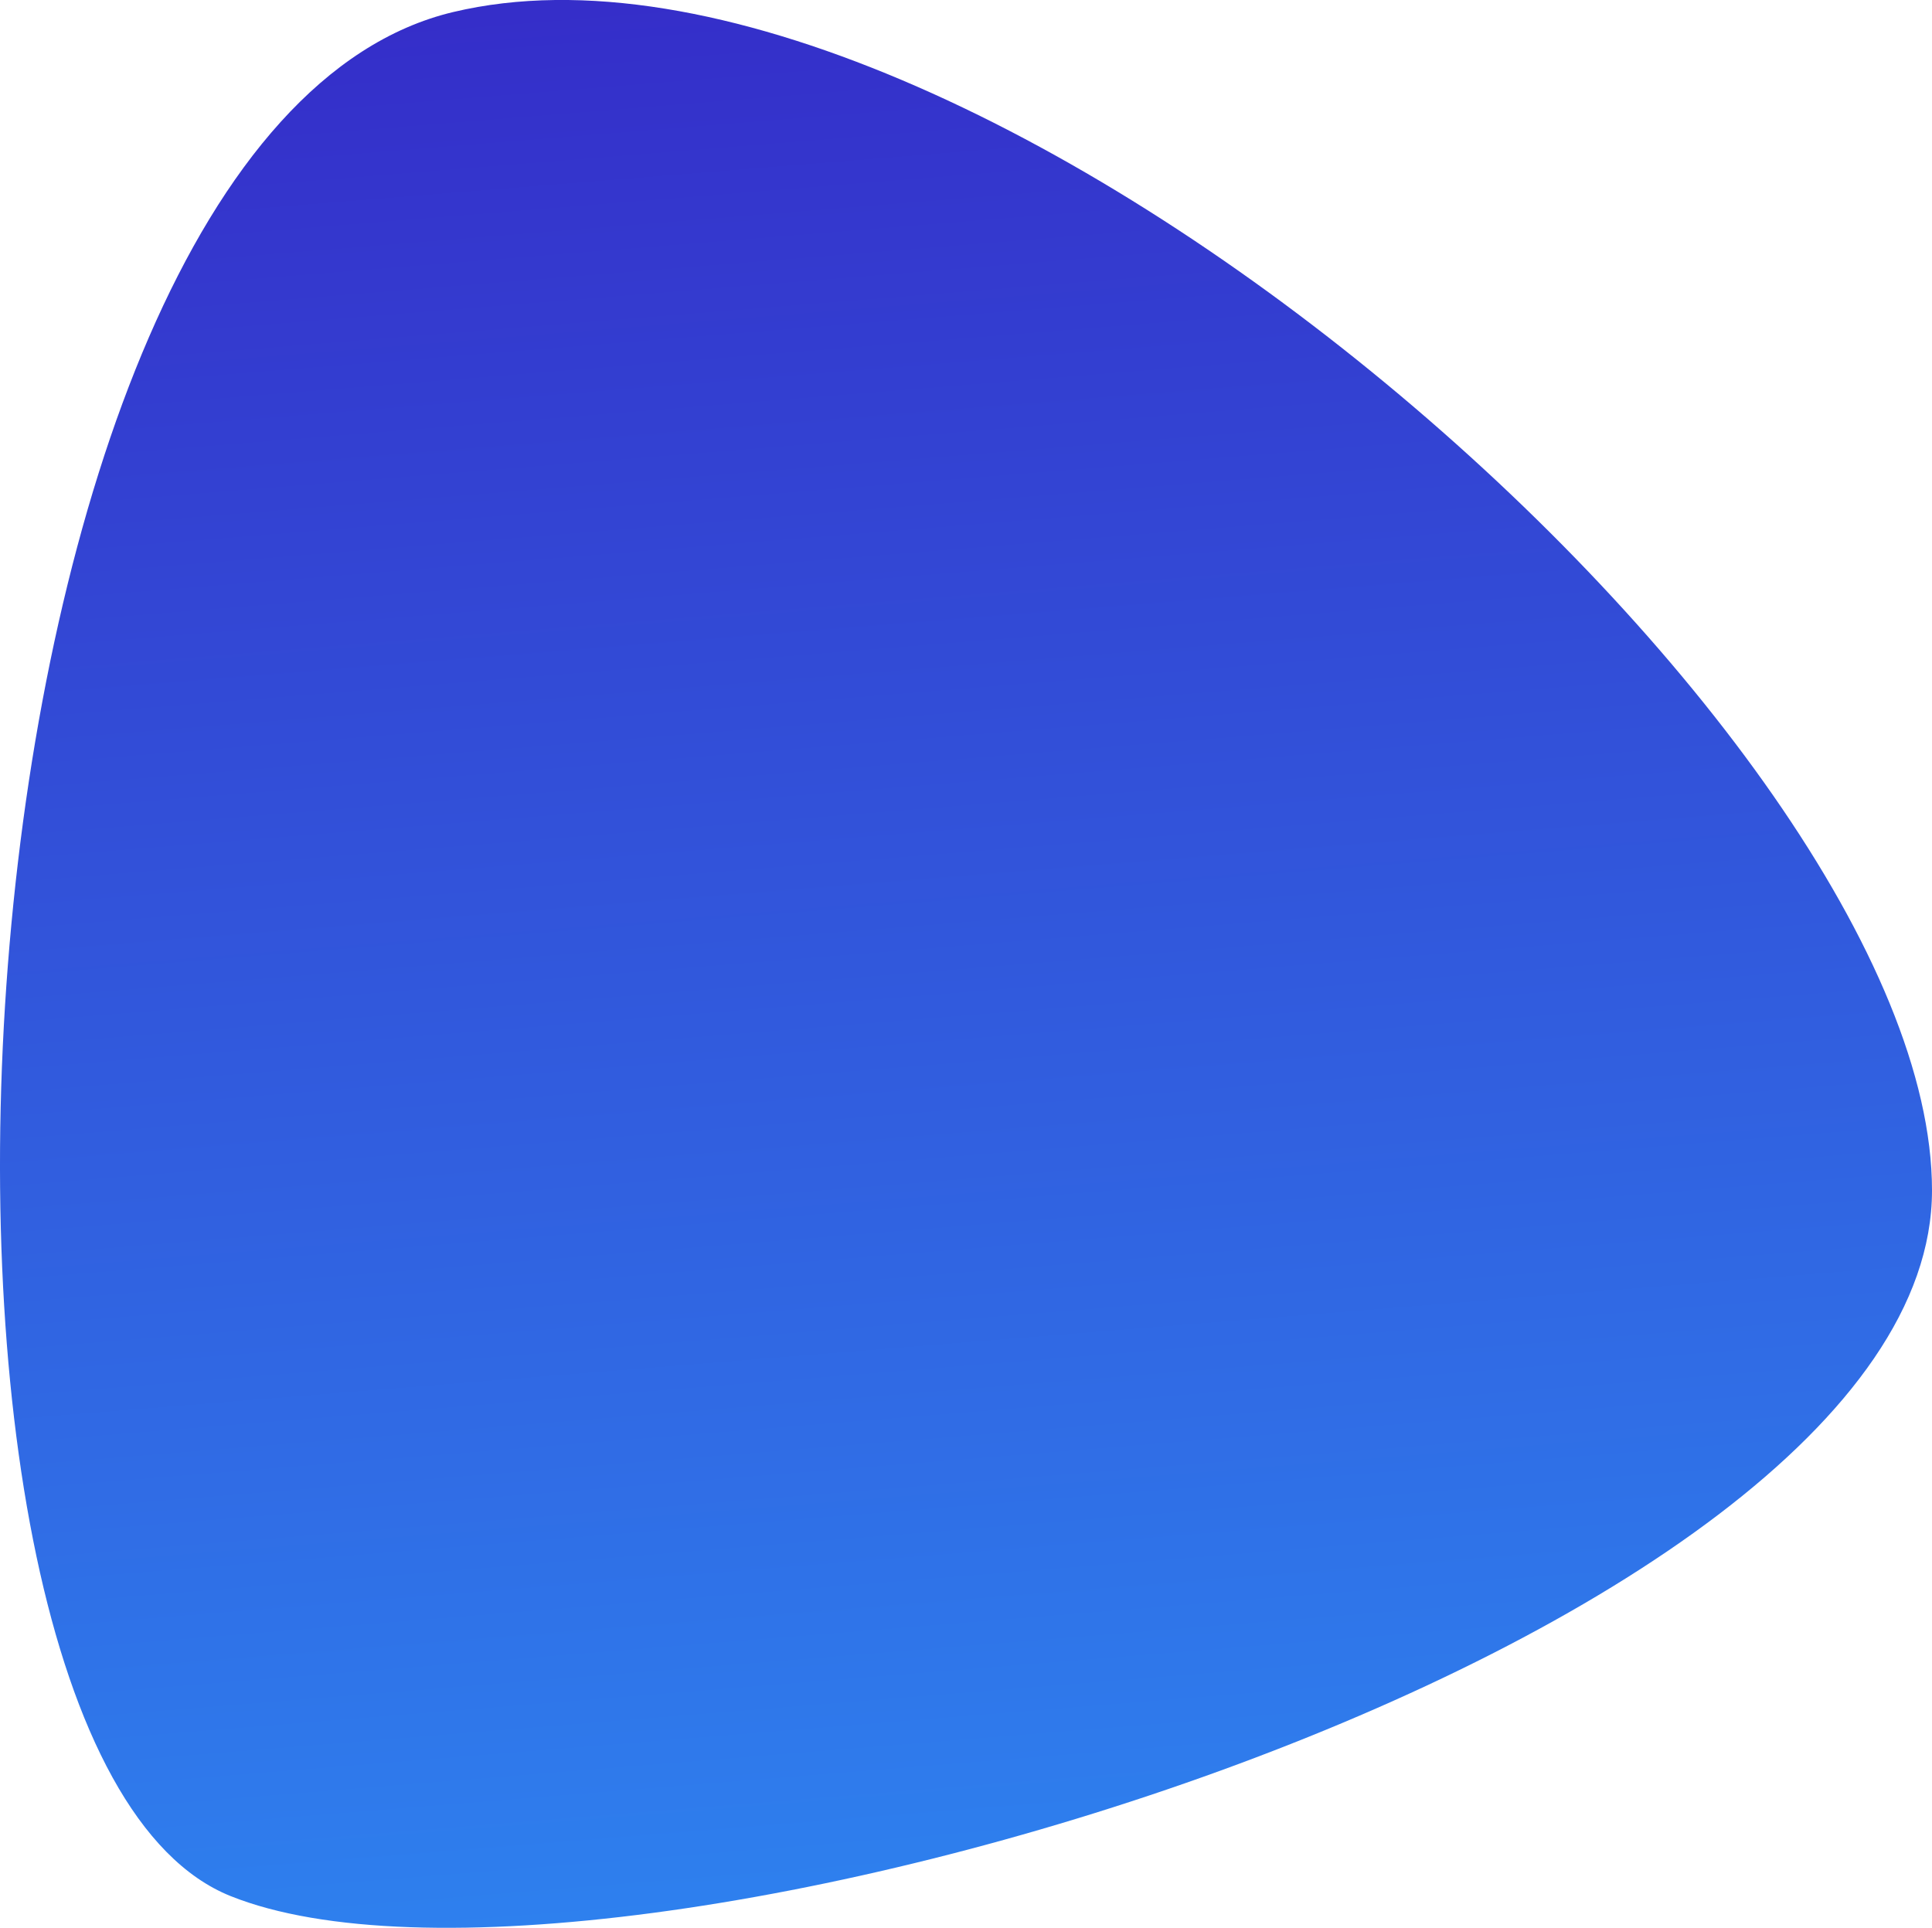
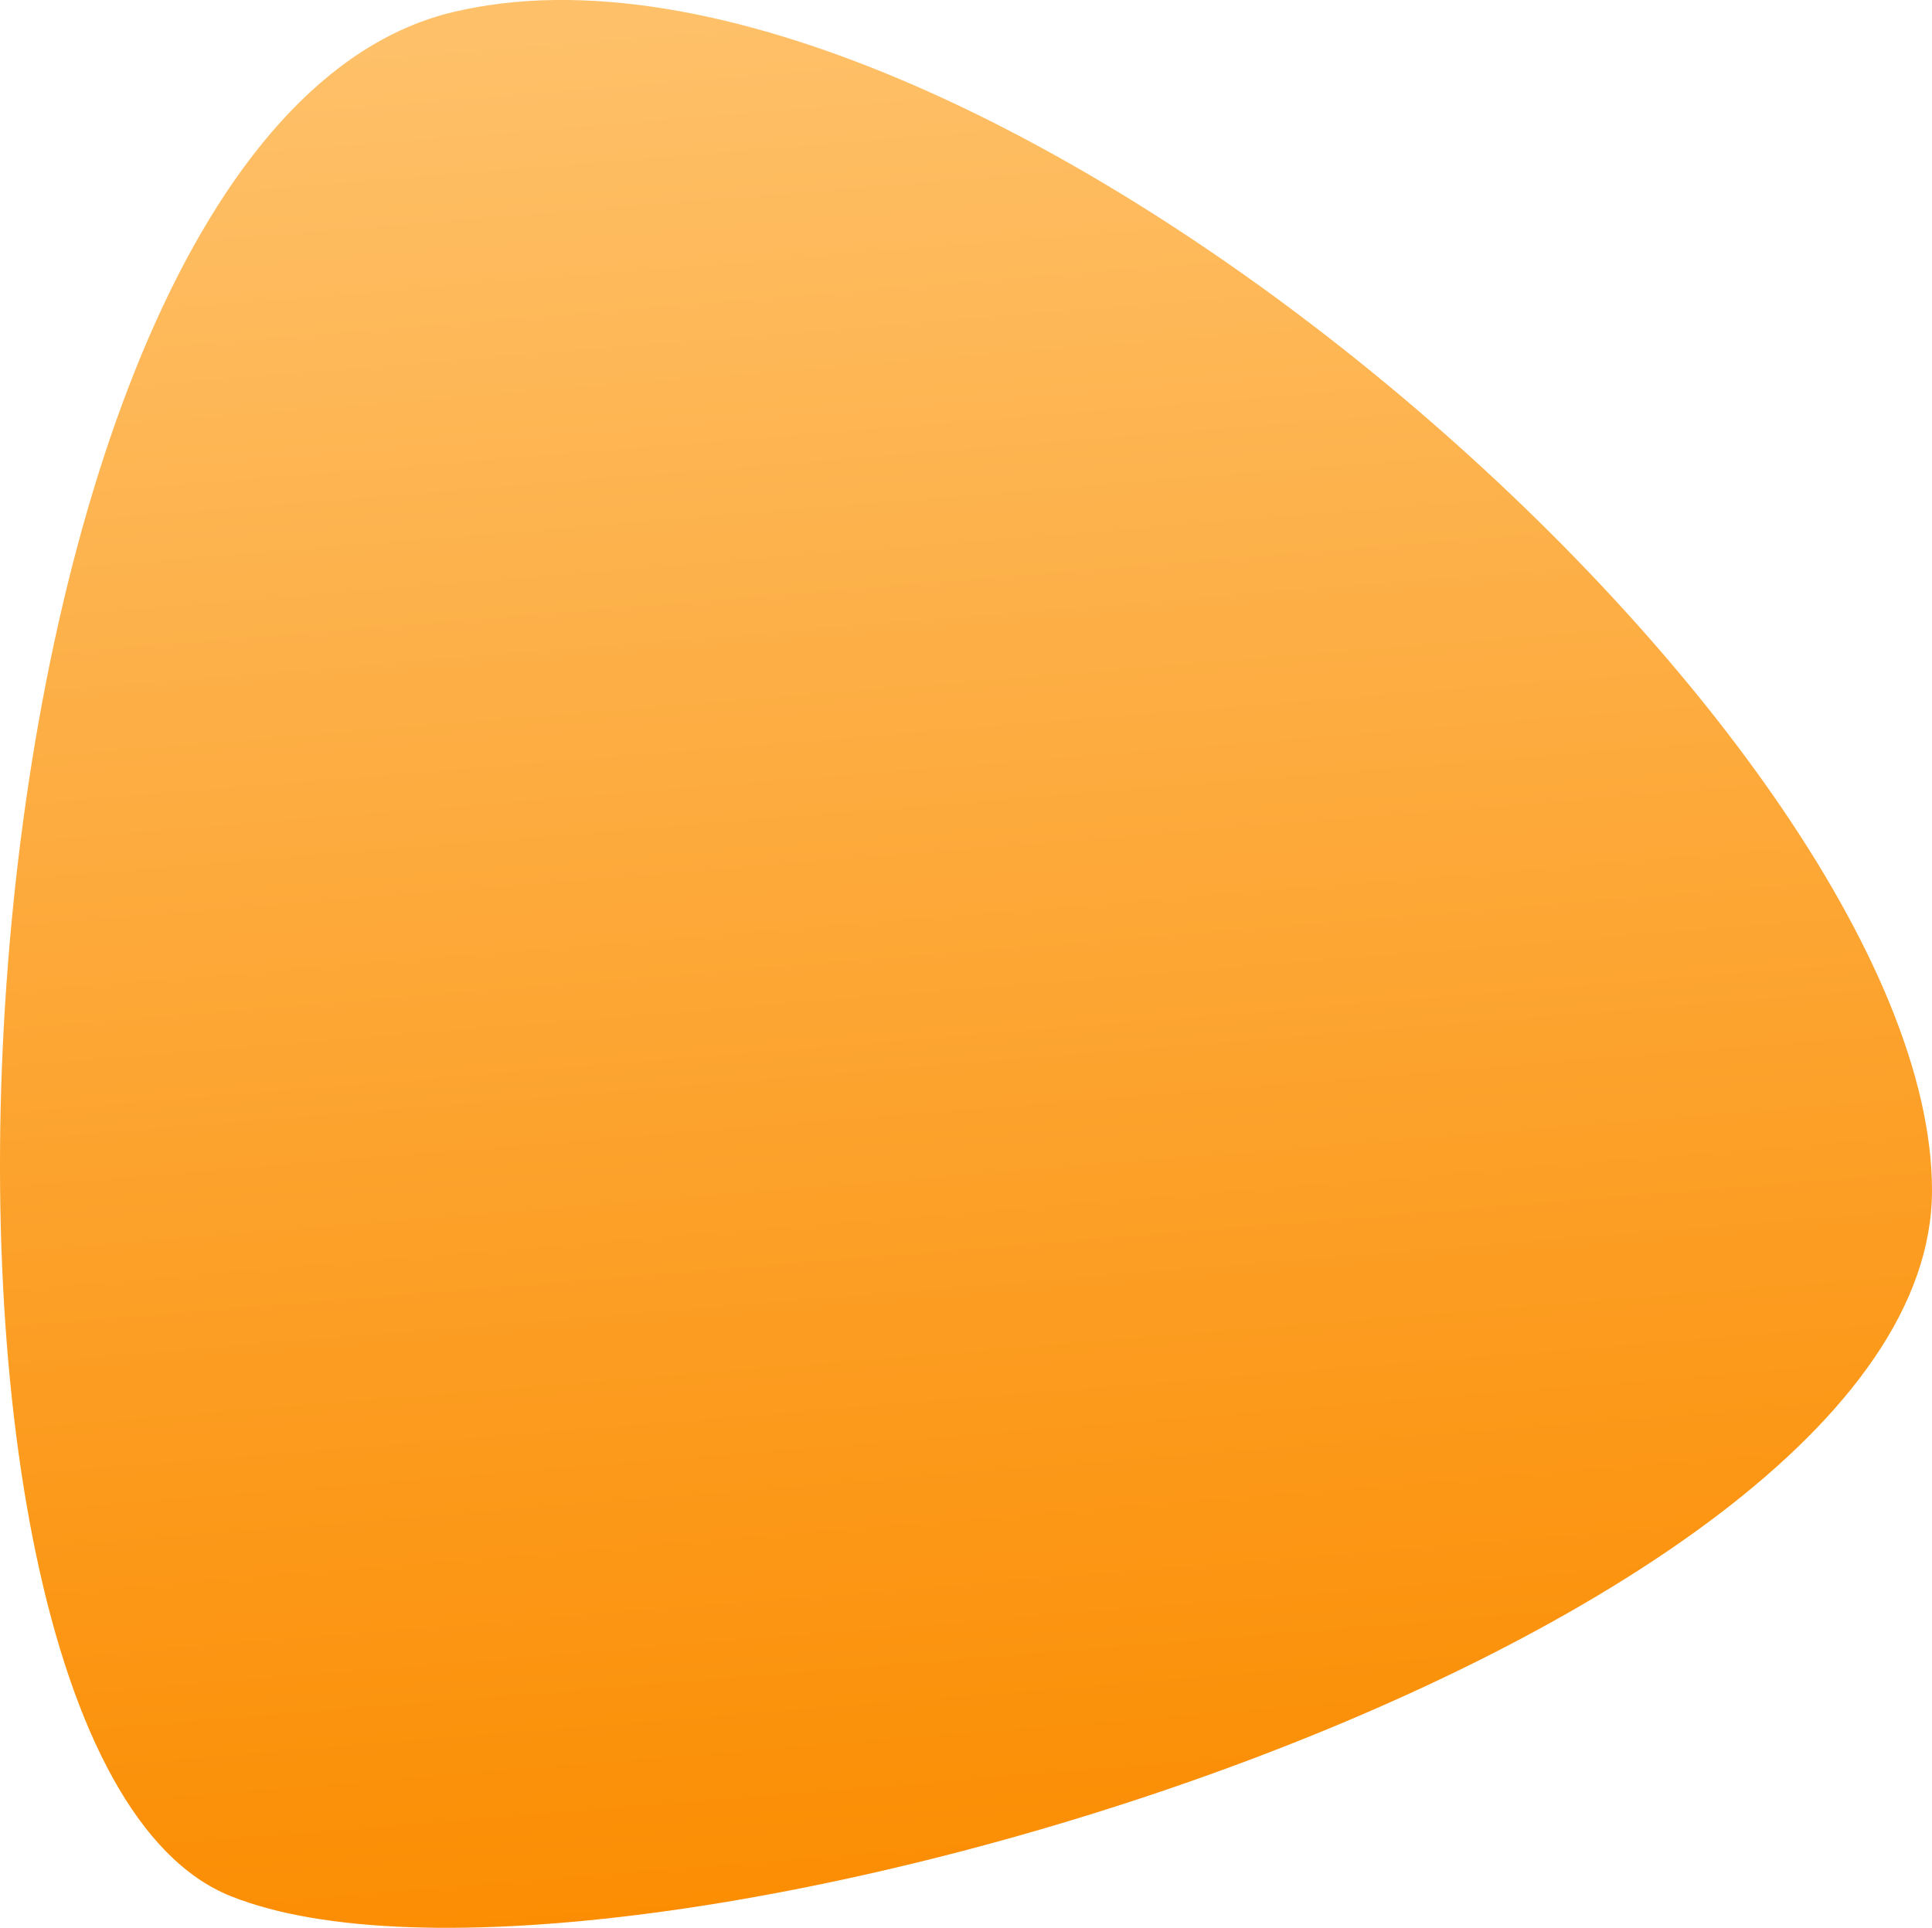
<svg xmlns="http://www.w3.org/2000/svg" width="77.034" height="76.874" viewBox="0 0 77.034 76.874">
  <defs>
    <linearGradient id="linear-gradient" x1="0.402" y1="-0.215" x2="0.5" y2="1" gradientUnits="objectBoundingBox">
-       <stop offset="0" stop-color="#361cc1" />
-       <stop offset="1" stop-color="#2e82ef" />
+       <stop offset="0" stop-color="#FFCC80" />
+       <stop offset="1" stop-color="#FB8C00" />
    </linearGradient>
  </defs>
  <path id="Path_7" data-name="Path 7" d="M44.629,1896.9c20.551-4.888,58.959,28.731,58.959,46.987s-53.043,34.067-67.837,28.142S24.078,1901.789,44.629,1896.9Z" transform="translate(-26.554 -1896.421)" fill="url(#linear-gradient)" />
</svg>
